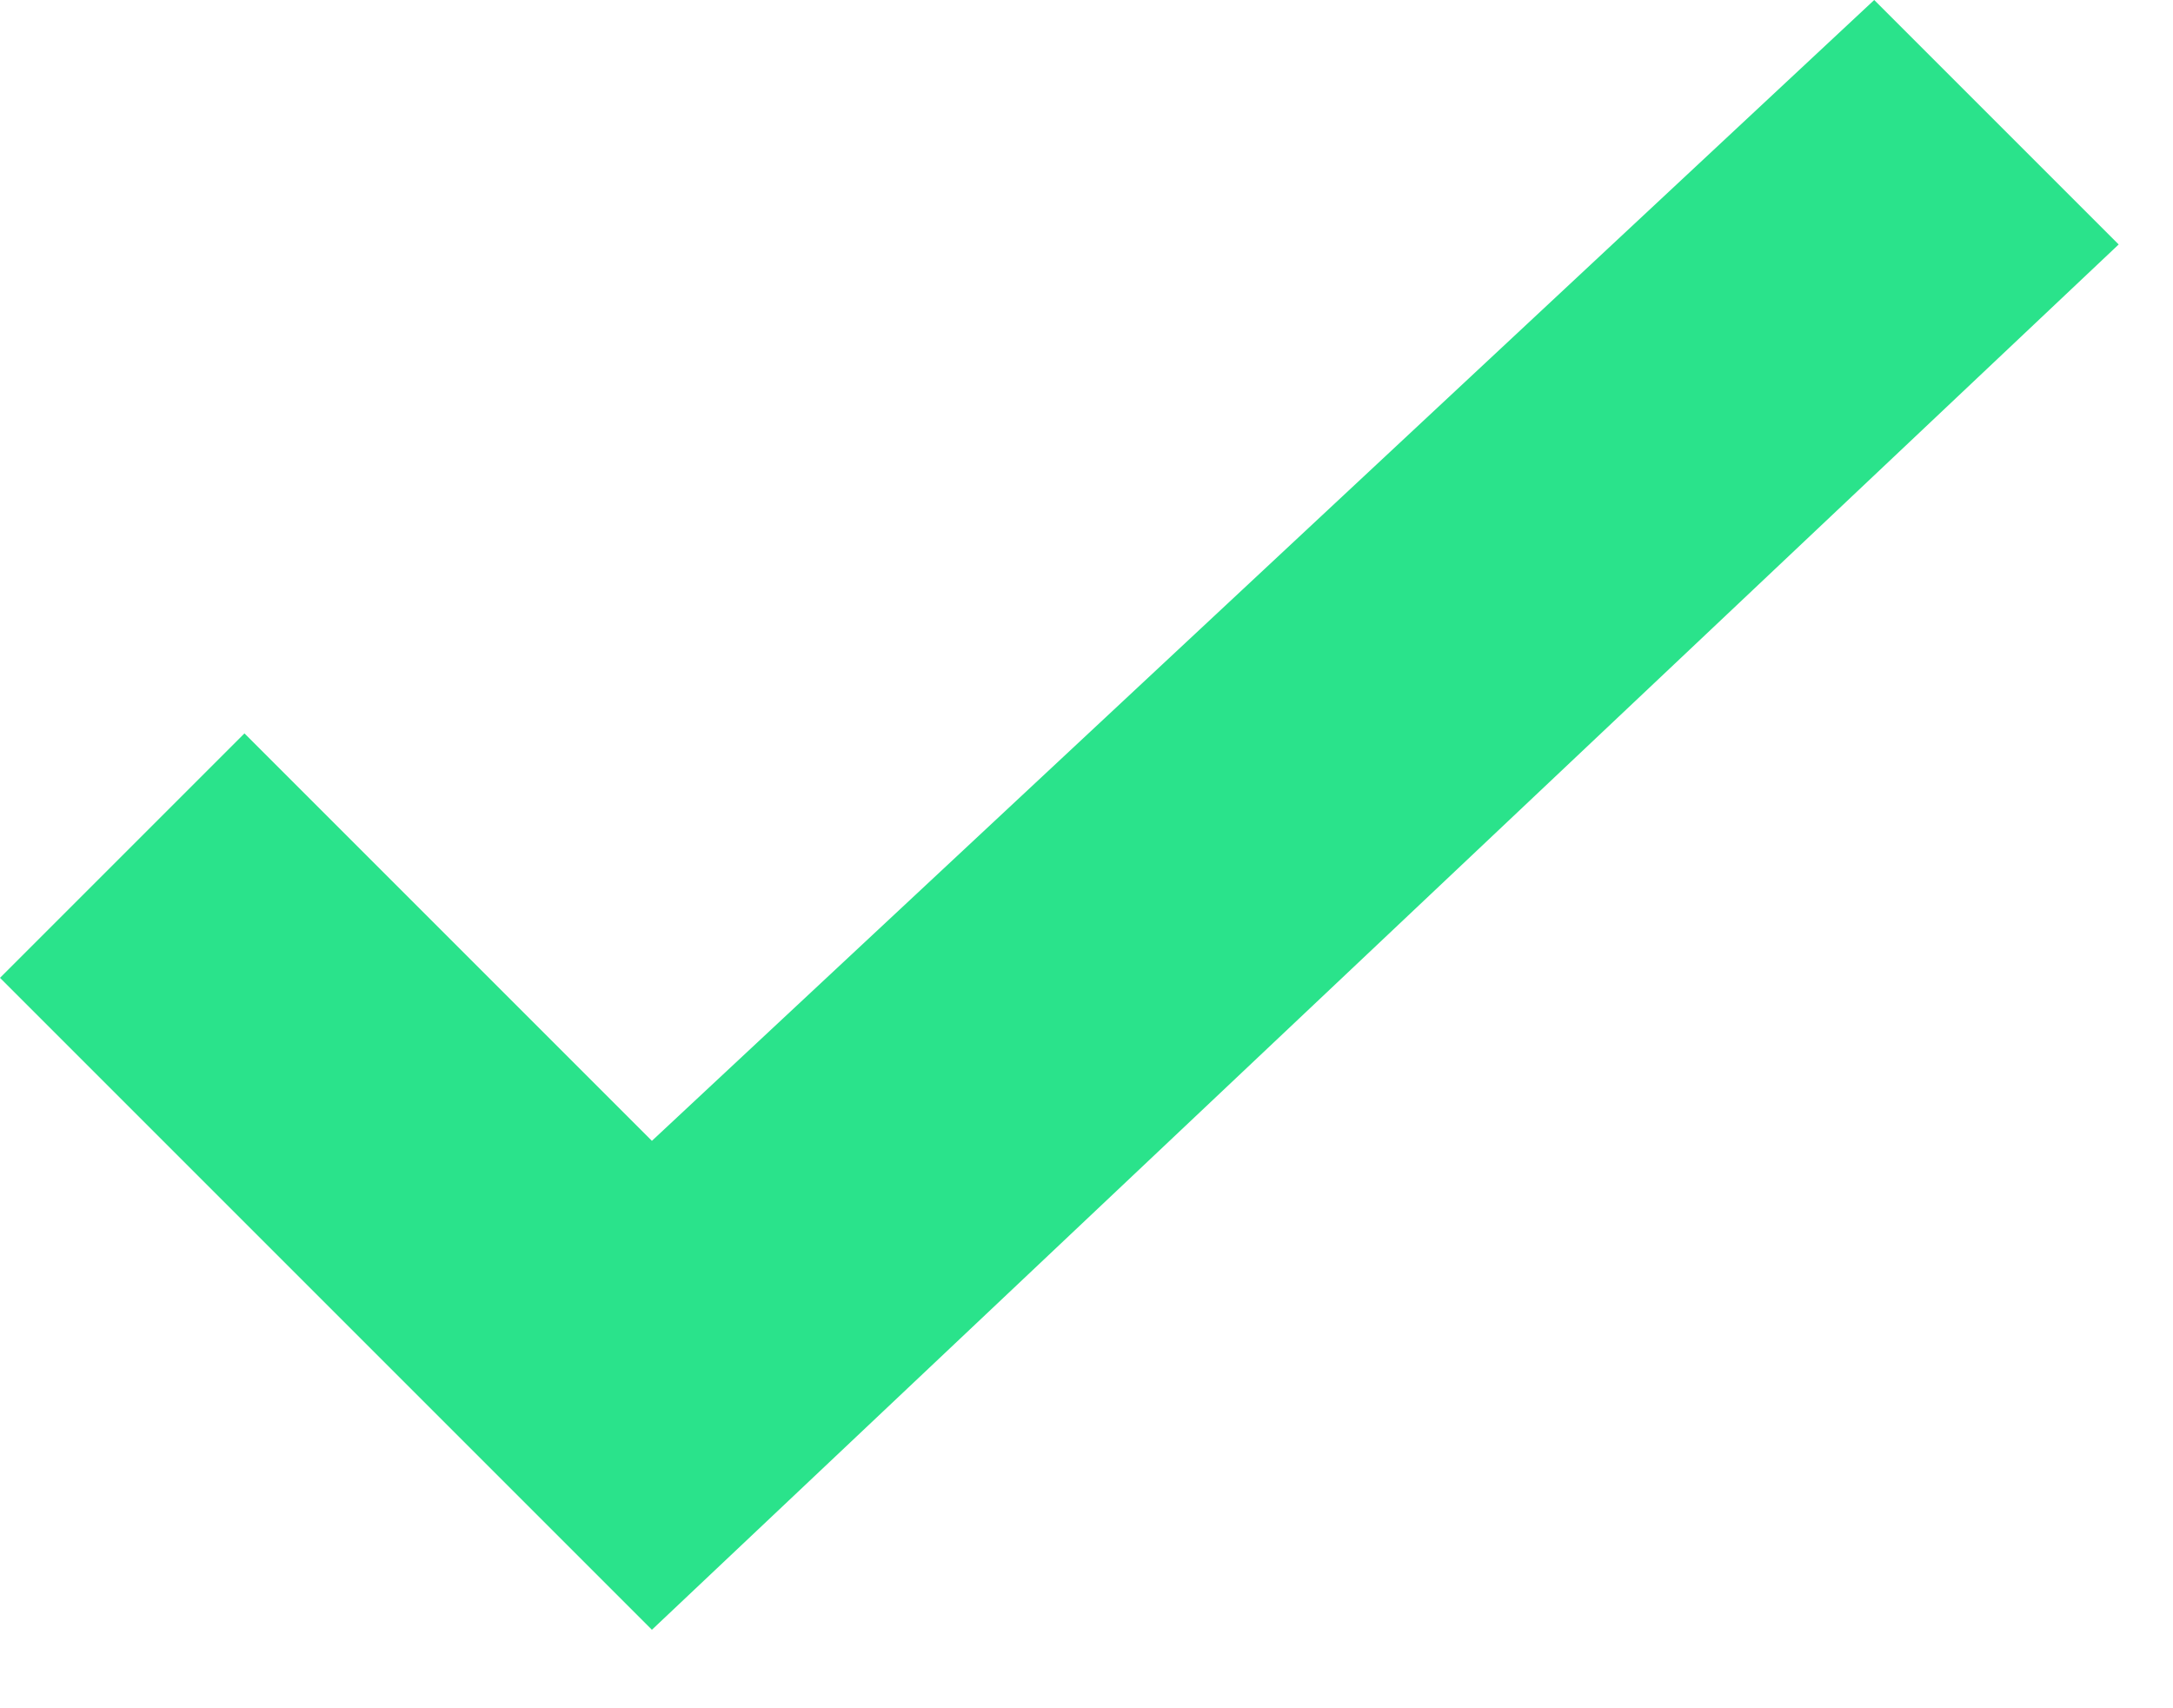
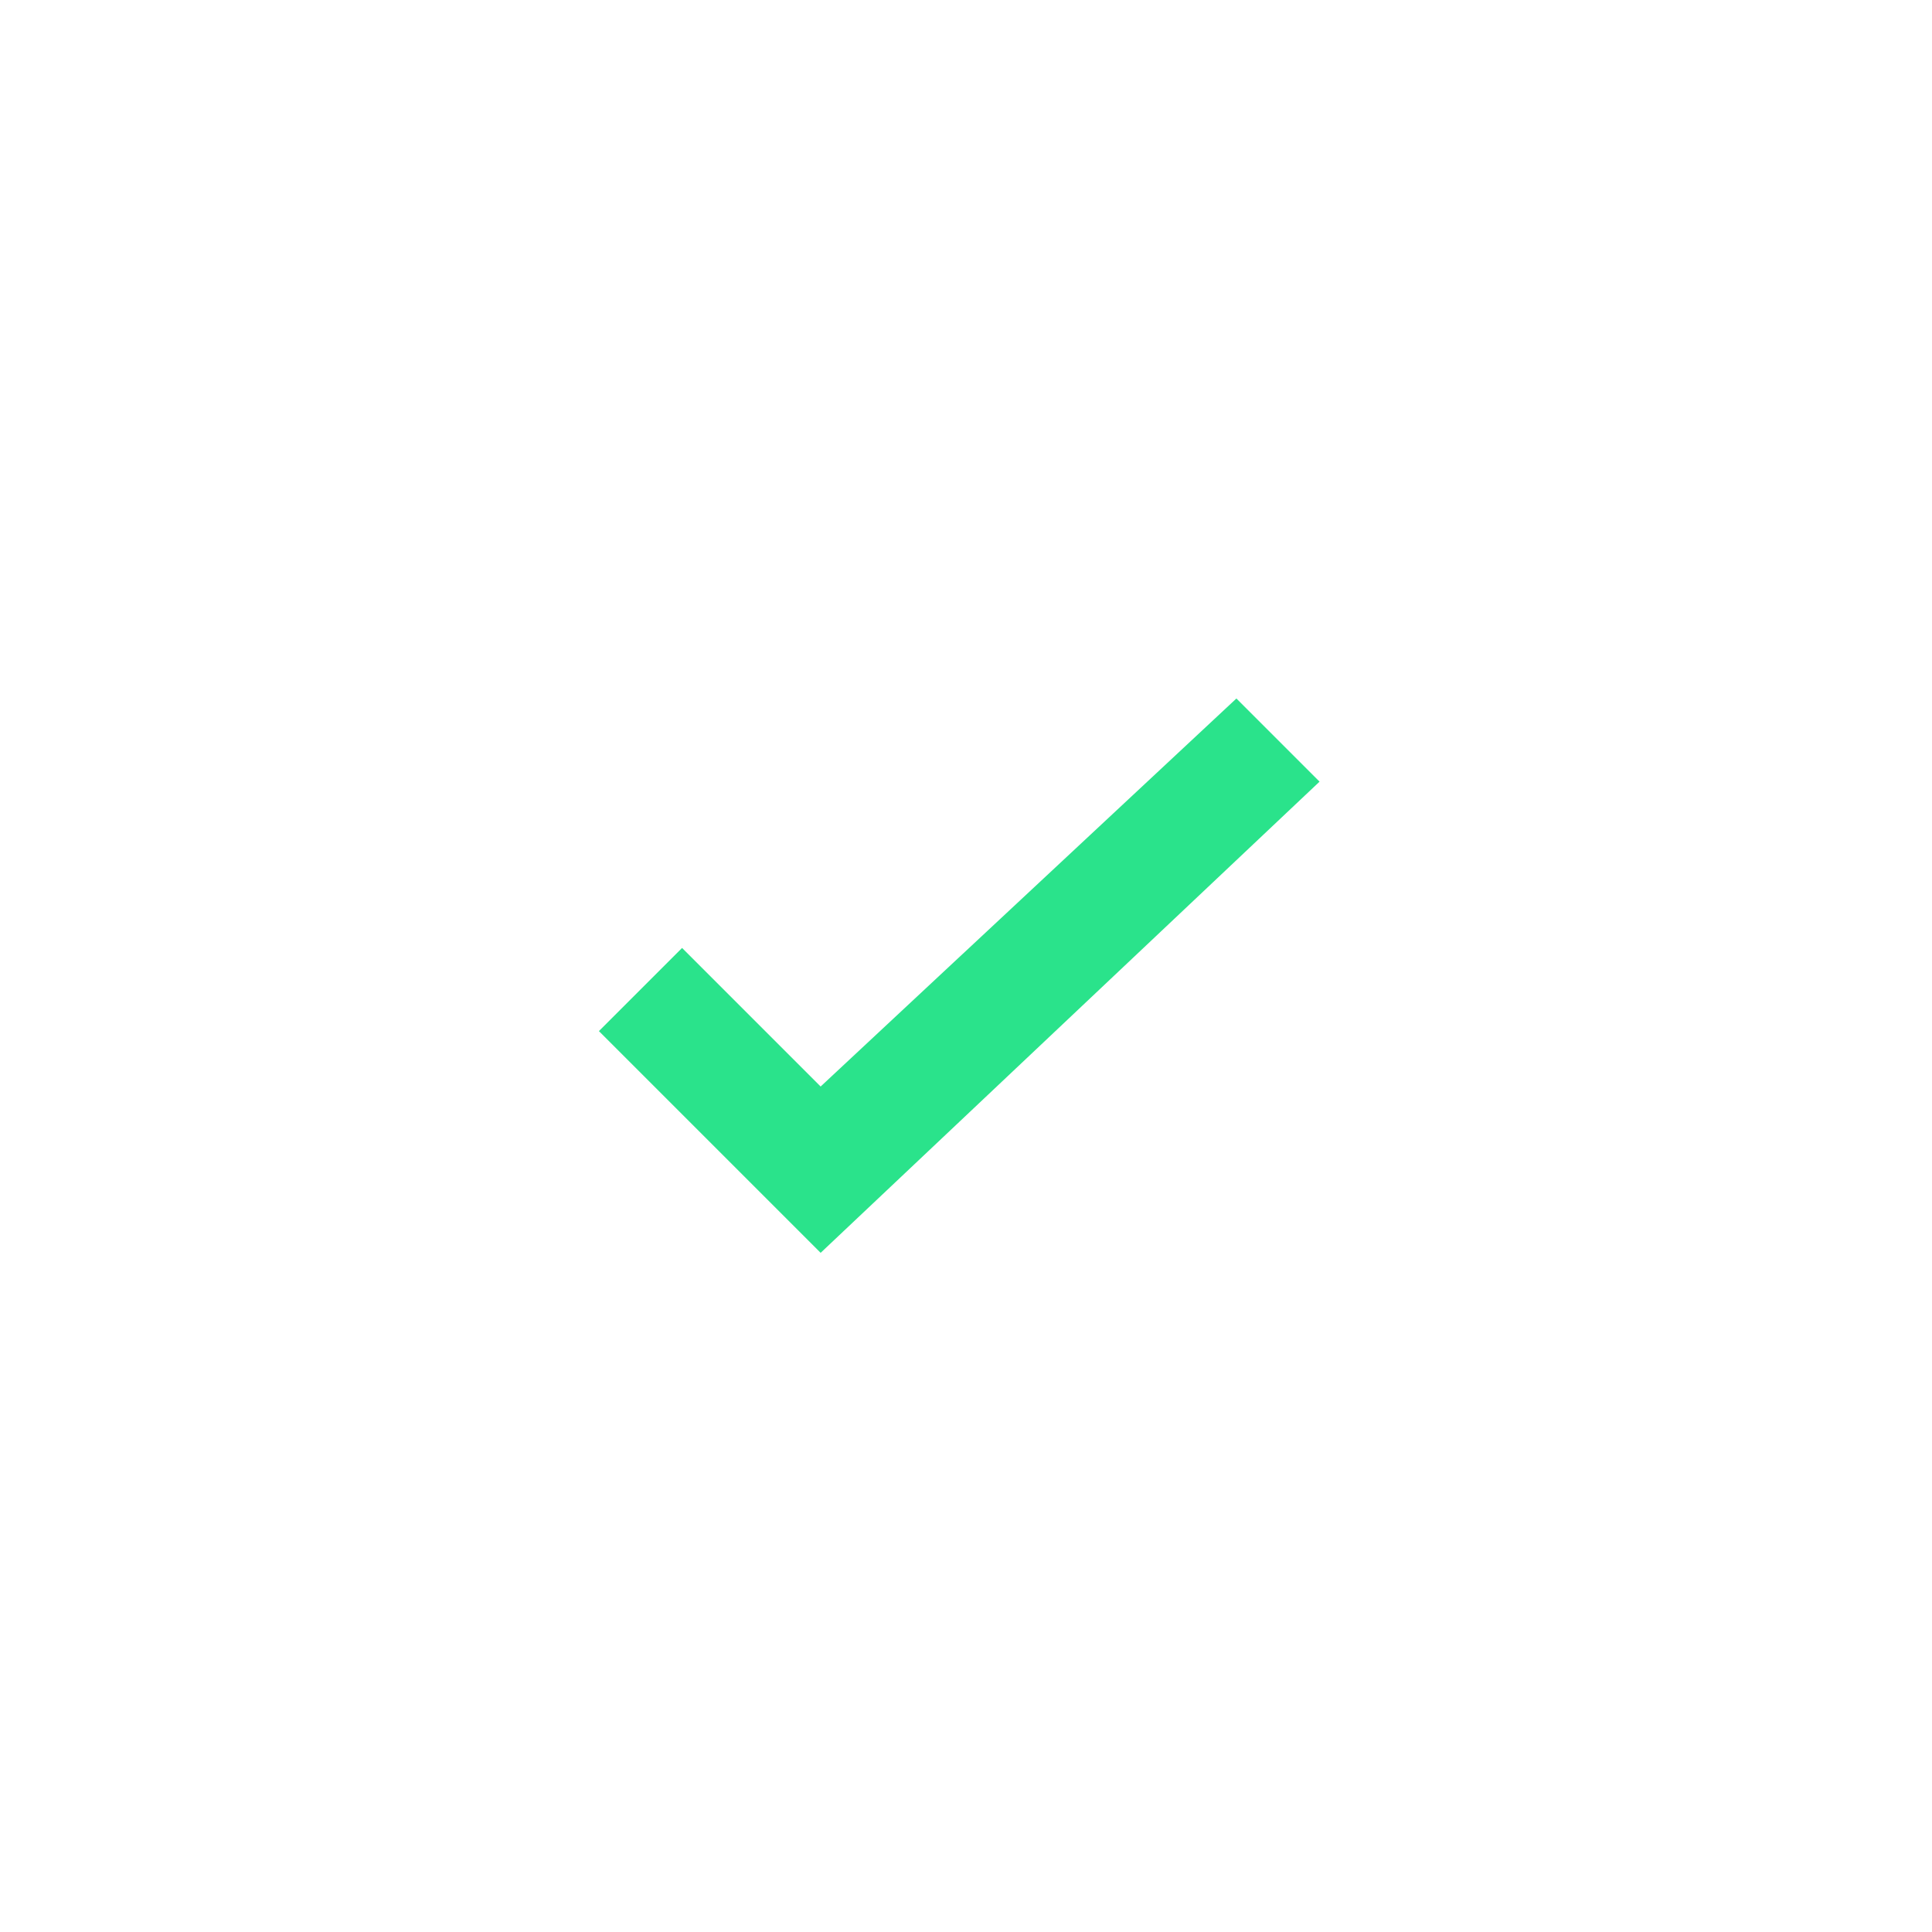
- <svg xmlns="http://www.w3.org/2000/svg" width="14px" height="11px" viewBox="0 0 14 11" version="1.1">
+ <svg xmlns="http://www.w3.org/2000/svg" width="50px" height="50px" viewBox="0 0 50 50" version="1.1">
  <defs />
  <g id="Page-1" stroke="none" stroke-width="1" fill="none" fill-rule="evenodd">
-     <g id="Messages" transform="translate(-61, -161)" fill="#2AE38B">
-       <polygon id="Check" points="62.575 165.725 61 167.3 65.2 171.5 74.65 162.575 73.075 161 65.2 168.35" />
+     <g id="Artboard" fill="#2AE38B">
+       <polygon id="Check" points="17.652 24.533 15.5 26.685 21.238 32.423 34.15 20.229 31.998 18.077 21.238 28.119" />
    </g>
  </g>
</svg>
